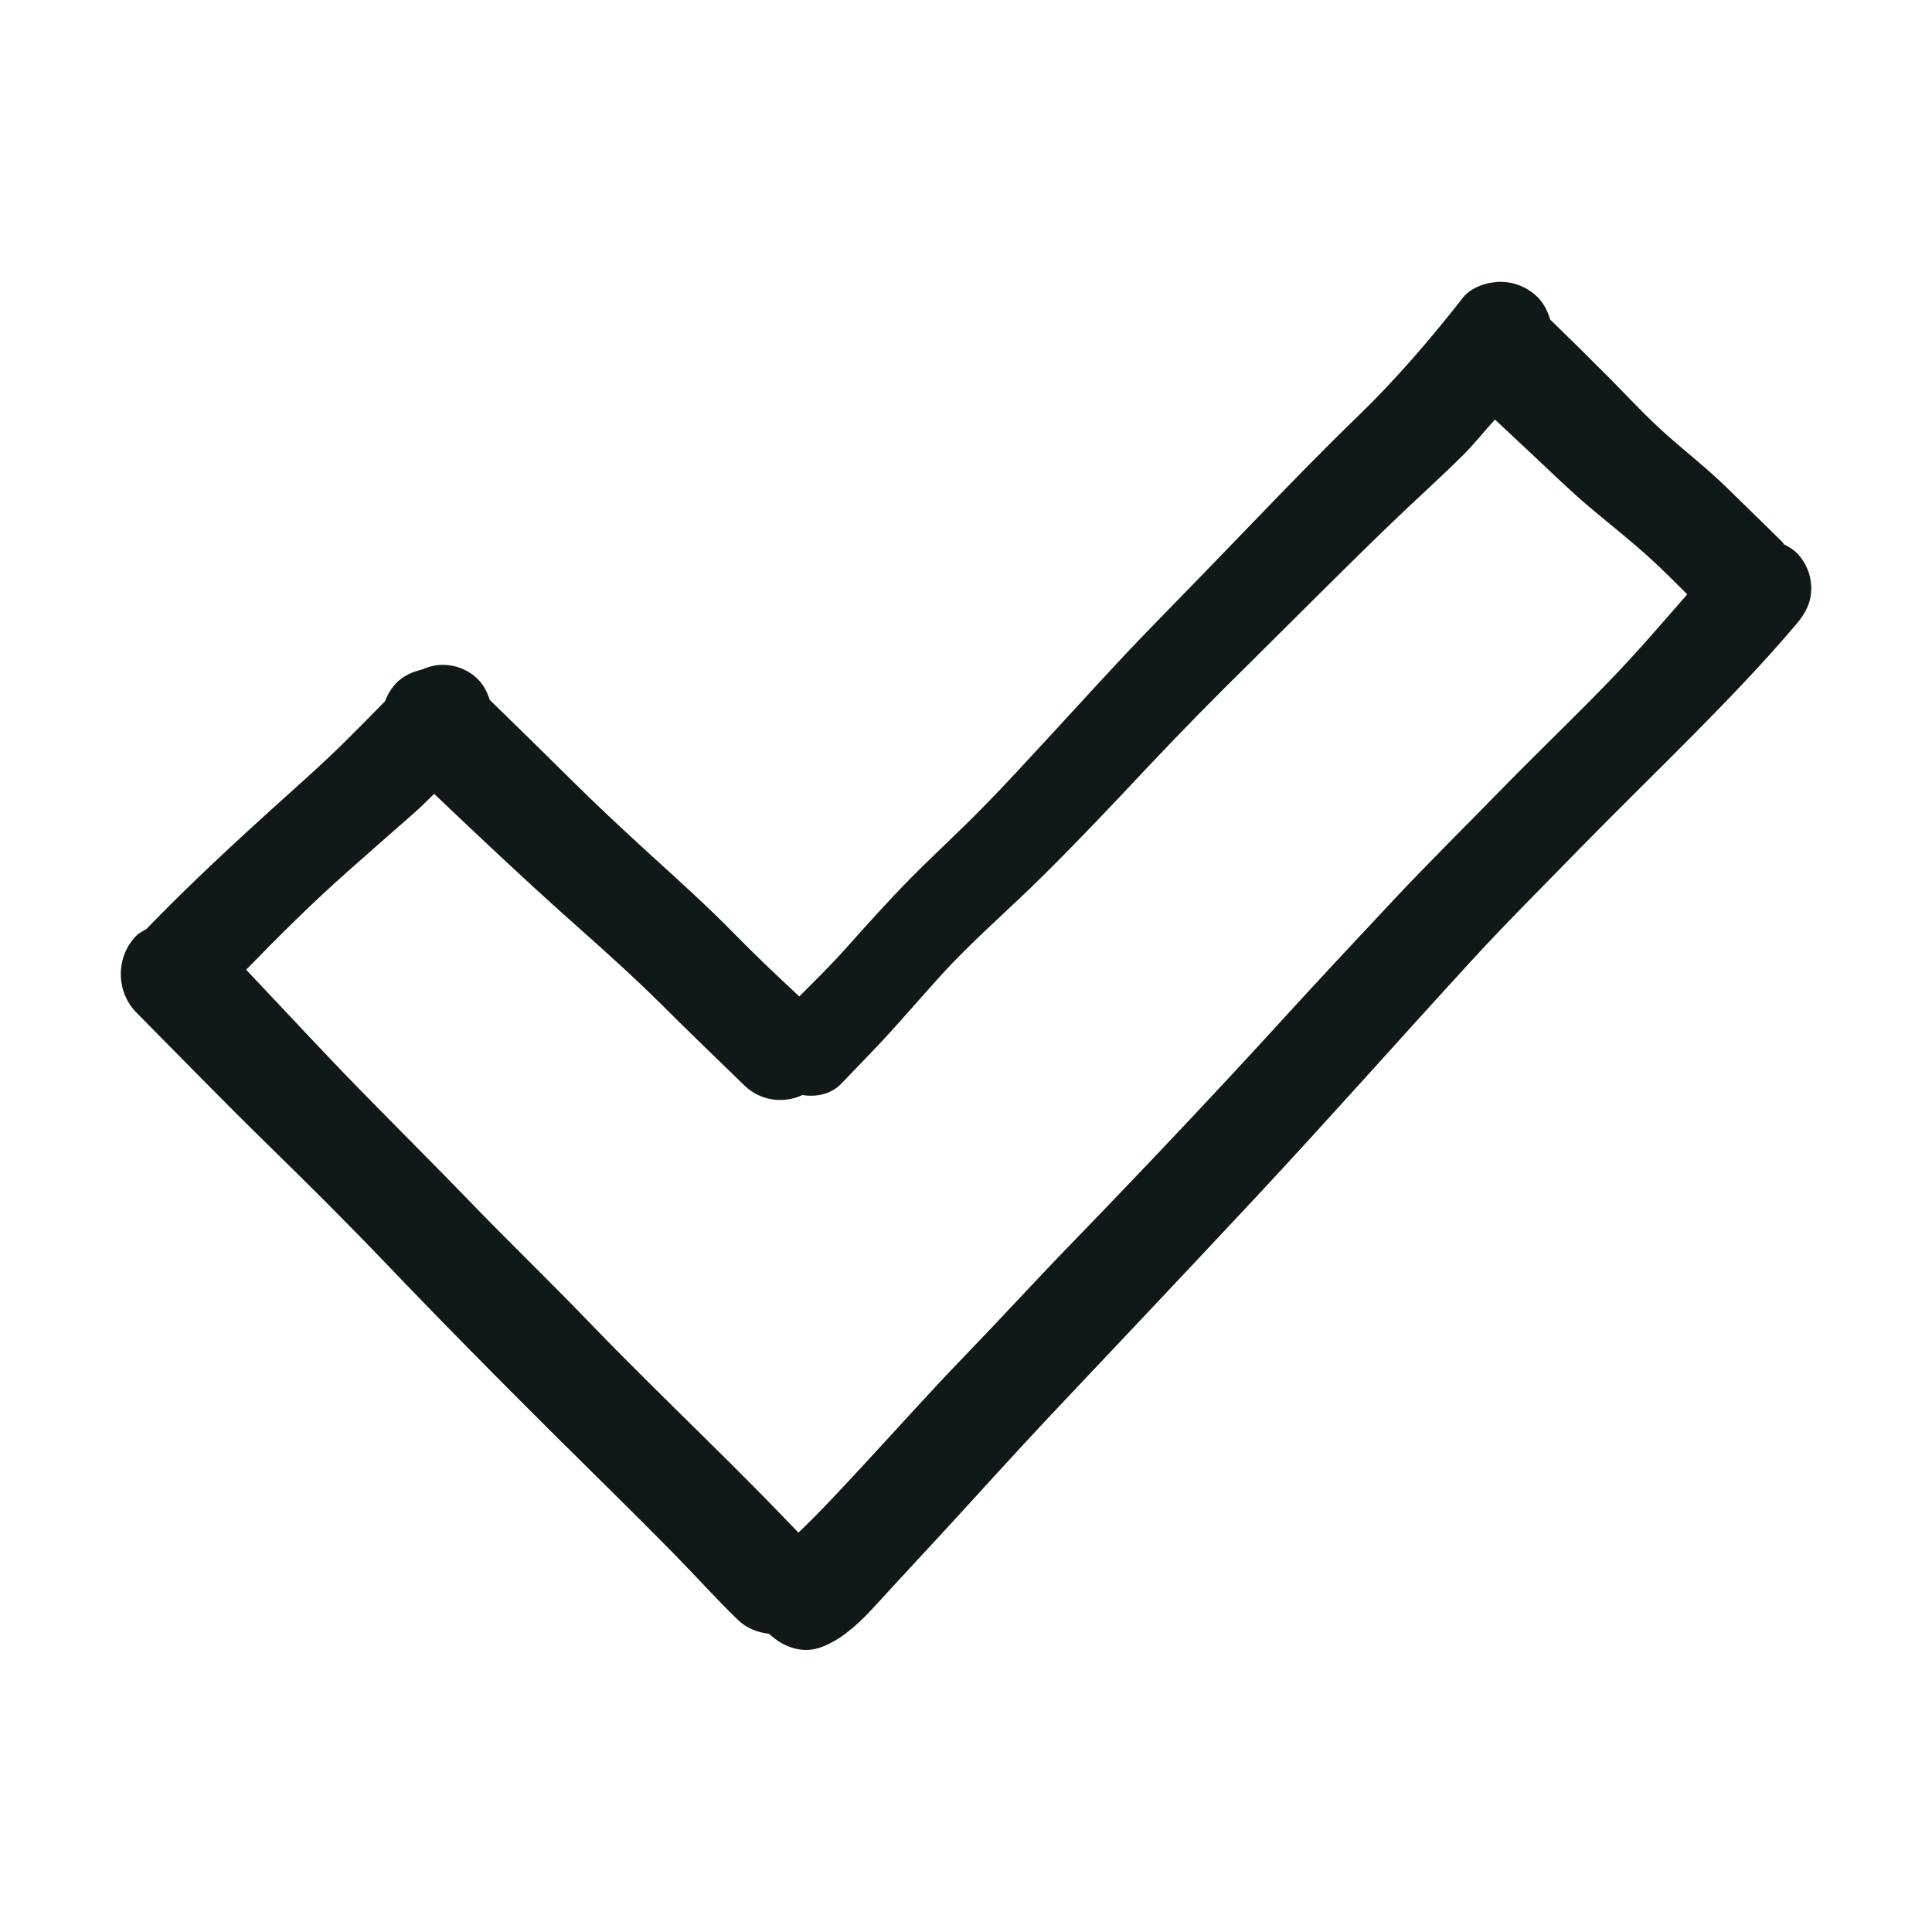
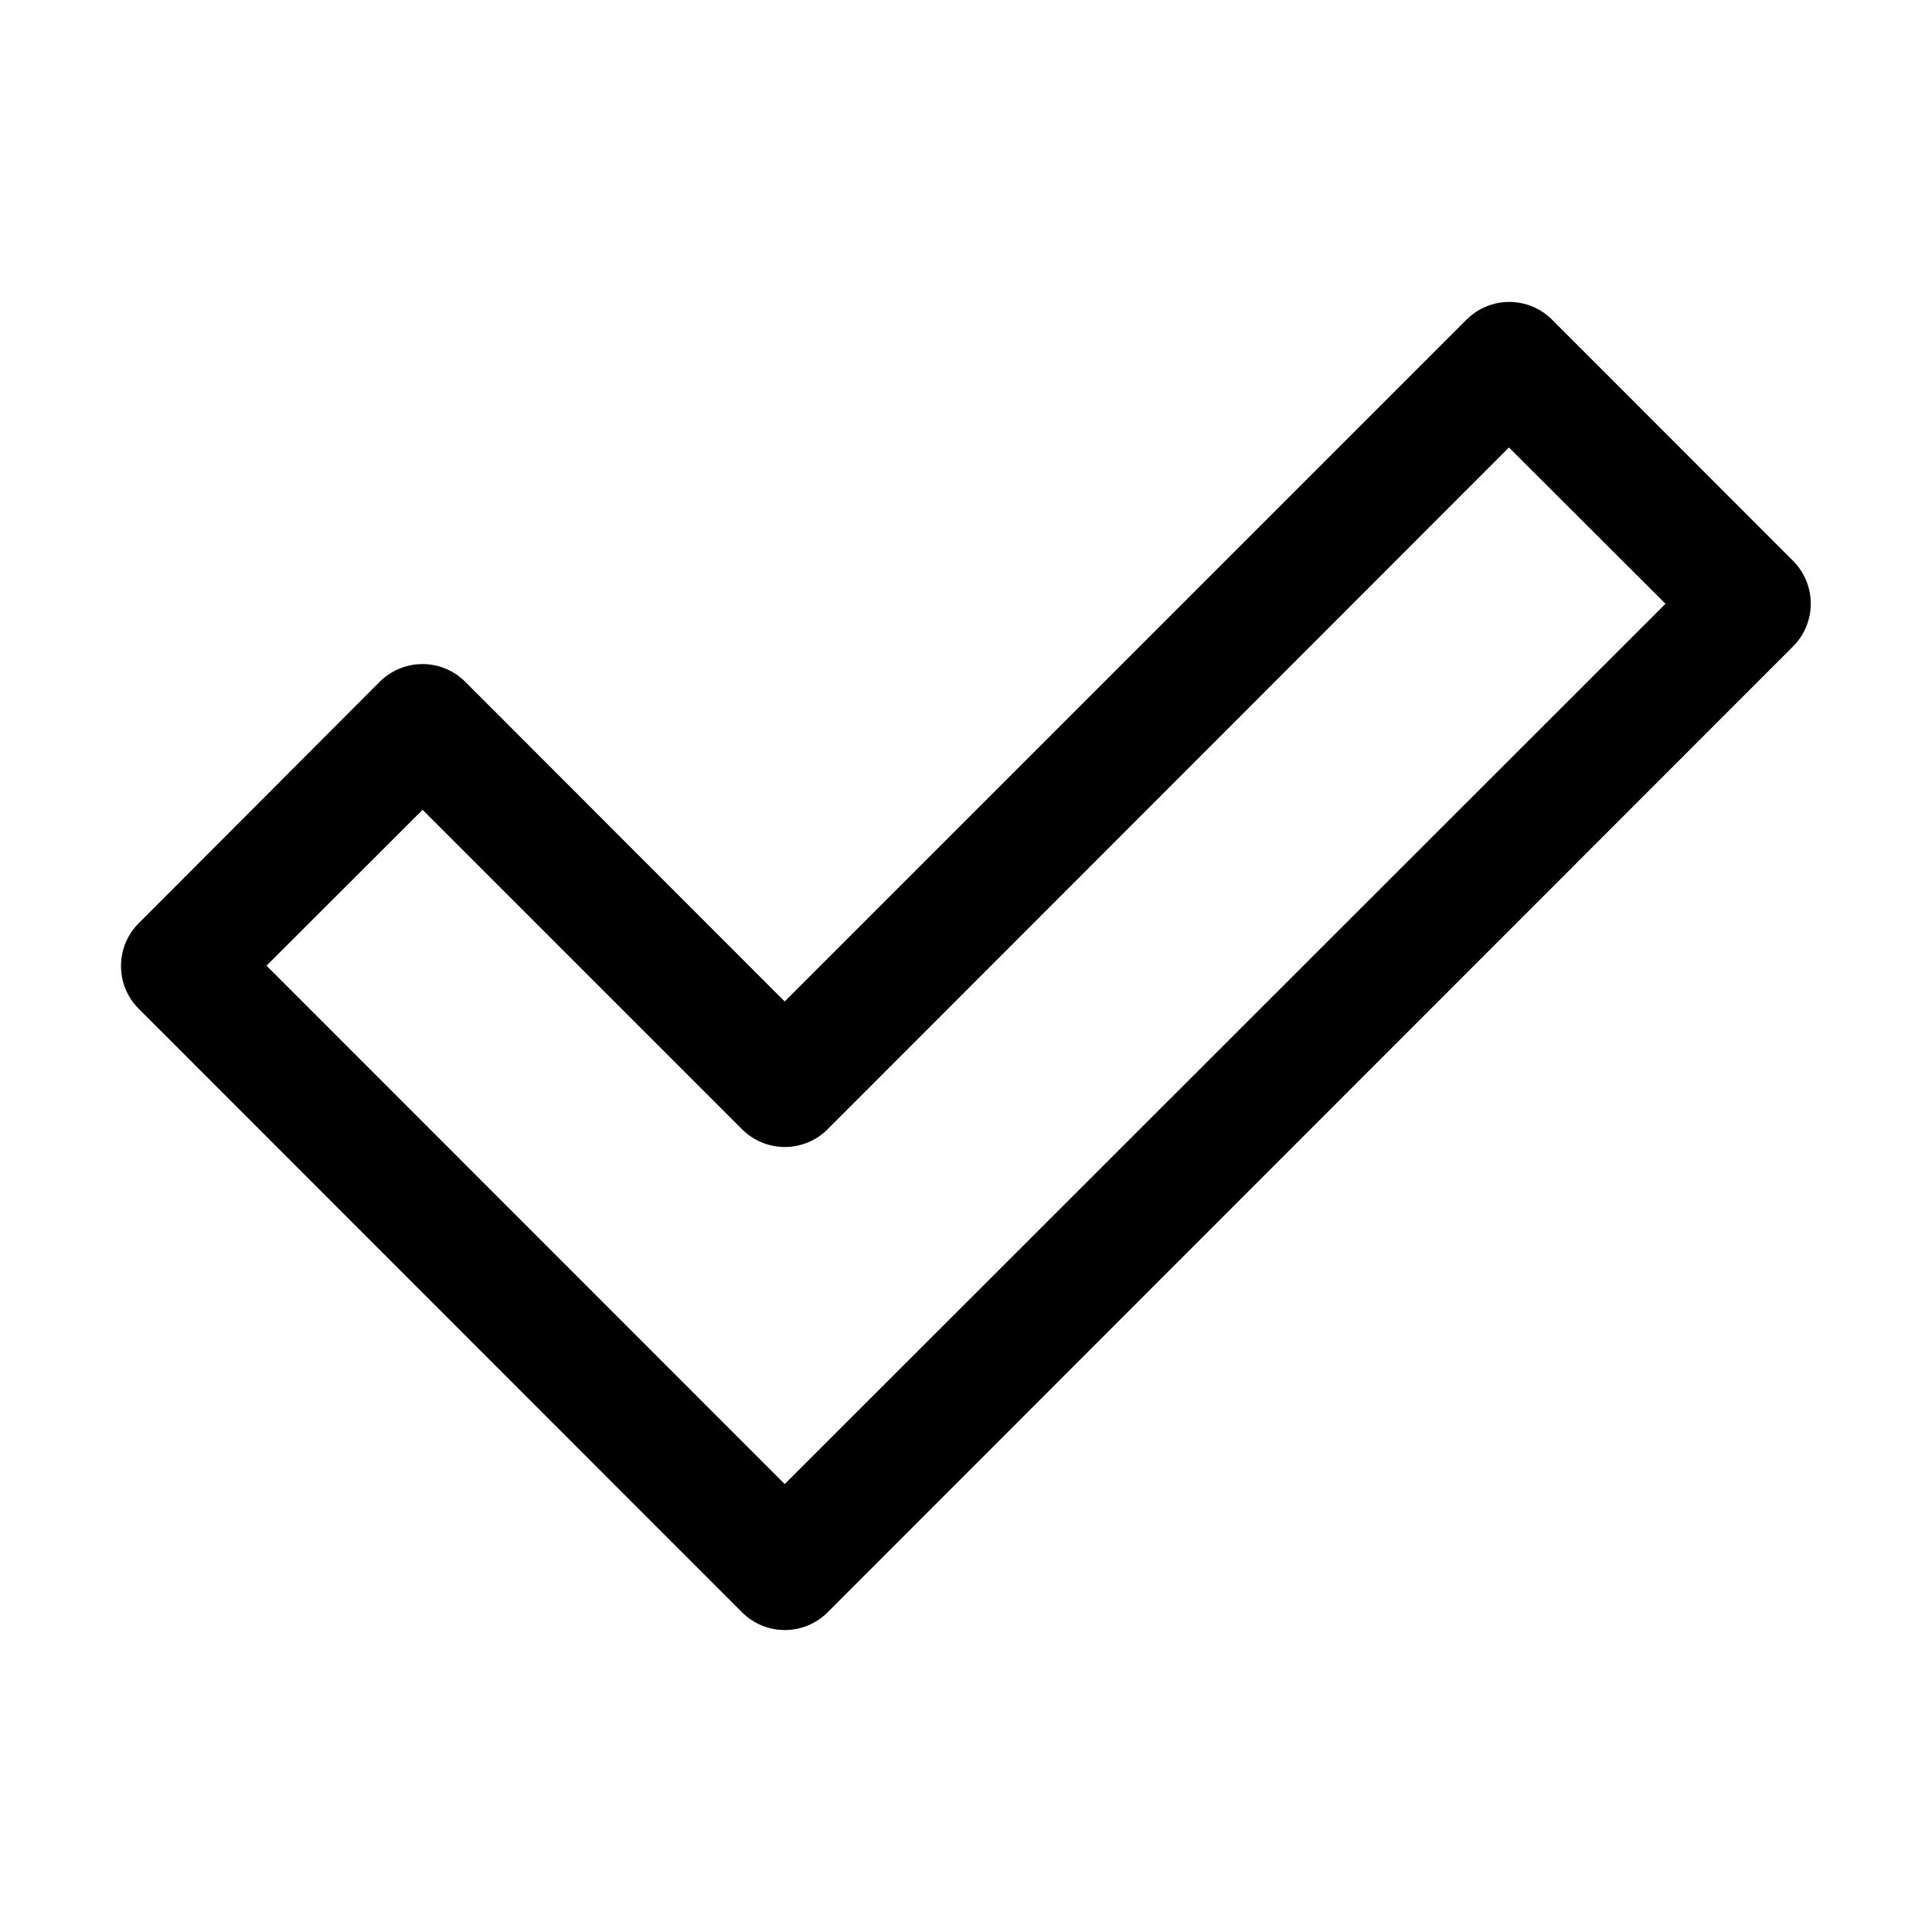
- <svg xmlns="http://www.w3.org/2000/svg" version="1.1" id="designs" x="0px" y="0px" width="32px" height="32px" viewBox="0 0 32 32" style="enable-background:new 0 0 32 32;" xml:space="preserve">
-   <style type="text/css">
- 	.sketchy_een{fill:#111918;}
- </style>
-   <path class="sketchy_een" d="M29.754,9.152c-0.06-0.059-0.134-0.099-0.208-0.138c-0.01-0.011-0.014-0.026-0.025-0.037  c-0.311-0.305-0.62-0.609-0.932-0.912c-0.305-0.297-0.64-0.559-0.959-0.841C27.299,6.933,27,6.61,26.692,6.297  c-0.336-0.339-0.674-0.673-1.016-1.004c-0.042-0.137-0.104-0.267-0.206-0.369c-0.163-0.162-0.386-0.256-0.618-0.256  c-0.207,0-0.481,0.085-0.616,0.256c-0.54,0.689-1.107,1.351-1.735,1.96c-0.589,0.569-1.16,1.158-1.729,1.749  c-0.567,0.589-1.138,1.176-1.708,1.761c-0.575,0.591-1.125,1.203-1.684,1.808c-0.368,0.398-0.733,0.798-1.113,1.184  c-0.384,0.392-0.788,0.76-1.174,1.15c-0.374,0.38-0.729,0.774-1.083,1.172c-0.247,0.277-0.51,0.535-0.771,0.796  c-0.364-0.337-0.722-0.677-1.07-1.032c-0.445-0.455-0.922-0.884-1.392-1.312c-0.463-0.423-0.92-0.849-1.365-1.292  c-0.432-0.429-0.866-0.853-1.301-1.276c-0.039-0.125-0.097-0.243-0.193-0.339c-0.161-0.162-0.374-0.241-0.586-0.241  c-0.119,0-0.235,0.03-0.346,0.079c-0.152,0.036-0.298,0.098-0.416,0.216c-0.088,0.089-0.15,0.195-0.193,0.308  c-0.22,0.224-0.44,0.448-0.663,0.669c-0.341,0.339-0.703,0.658-1.06,0.981c-0.764,0.688-1.516,1.385-2.23,2.123  c-0.055,0.035-0.115,0.059-0.162,0.106c-0.349,0.349-0.347,0.93,0,1.28c0.711,0.717,1.414,1.442,2.137,2.149  c0.662,0.648,1.322,1.302,1.964,1.973c1.255,1.314,2.543,2.6,3.837,3.876c0.329,0.325,0.656,0.652,0.979,0.981  c0.349,0.356,0.683,0.729,1.04,1.075c0.146,0.142,0.332,0.212,0.521,0.233c0.22,0.213,0.535,0.332,0.837,0.23  c0.492-0.167,0.867-0.644,1.213-1.016c0.284-0.309,0.571-0.615,0.855-0.924c0.561-0.609,1.115-1.227,1.682-1.83  c1.16-1.231,2.324-2.458,3.478-3.695c1.215-1.302,2.395-2.637,3.6-3.949c0.565-0.615,1.16-1.205,1.743-1.804  c0.63-0.644,1.274-1.272,1.907-1.911c0.585-0.593,1.16-1.188,1.698-1.824C29.902,10.163,30,9.982,30,9.745  C30,9.523,29.911,9.308,29.754,9.152z M24.915,13.027c-0.613,0.63-1.241,1.247-1.842,1.889c-0.603,0.644-1.207,1.288-1.8,1.938  c-1.162,1.274-2.346,2.523-3.543,3.76c-0.593,0.611-1.168,1.241-1.759,1.853c-0.573,0.591-1.117,1.205-1.676,1.806  c-0.348,0.375-0.698,0.757-1.07,1.112c-0.232-0.237-0.459-0.478-0.693-0.713c-0.288-0.292-0.581-0.583-0.874-0.871  c-0.64-0.632-1.282-1.26-1.905-1.906c-0.63-0.656-1.286-1.286-1.918-1.94c-0.624-0.646-1.259-1.278-1.887-1.92  c-0.633-0.649-1.247-1.315-1.871-1.973c0.54-0.556,1.09-1.103,1.671-1.618c0.368-0.325,0.735-0.65,1.105-0.973  c0.117-0.103,0.227-0.214,0.338-0.322c0.78,0.742,1.564,1.482,2.37,2.197c0.473,0.42,0.945,0.845,1.396,1.292  c0.453,0.453,0.916,0.896,1.375,1.343c0.261,0.253,0.646,0.303,0.96,0.156c0.233,0.038,0.48-0.015,0.65-0.195  c0.276-0.292,0.561-0.577,0.829-0.874c0.262-0.29,0.518-0.585,0.78-0.875c0.538-0.599,1.154-1.121,1.725-1.688  c0.587-0.581,1.156-1.184,1.721-1.786c0.563-0.599,1.142-1.186,1.729-1.763c0.772-0.764,1.536-1.536,2.318-2.289  c0.394-0.38,0.804-0.746,1.192-1.132c0.186-0.185,0.348-0.392,0.525-0.586c0.208,0.195,0.416,0.391,0.625,0.585  C25.7,7.829,26.009,8.131,26.34,8.41c0.335,0.282,0.681,0.553,1.004,0.849c0.207,0.188,0.403,0.388,0.602,0.585  c-0.406,0.464-0.807,0.933-1.235,1.379C26.124,11.835,25.509,12.42,24.915,13.027z" />
+ <svg xmlns="http://www.w3.org/2000/svg" width="32" height="32" viewBox="0 0 8.467 8.467" version="1.1" id="svg5793">
+   <defs id="defs5790" />
+   <g id="layer1">
+     <path style="color:#000000;fill:#000000;stroke-linecap:round;stroke-linejoin:round;-inkscape-stroke:none;paint-order:markers fill stroke" d="M 6.428,1.4 3.439,4.389 2.039,2.988 a 0.265,0.265 0 0 0 -0.375,0 L 0.607,4.047 a 0.265,0.265 0 0 0 0,0.373 L 3.252,7.066 a 0.265,0.265 0 0 0 0.375,0 L 7.859,2.832 a 0.265,0.265 0 0 0 0,-0.373 L 6.801,1.4 a 0.265,0.265 0 0 0 -0.373,0 z M 6.613,1.961 7.299,2.646 3.439,6.504 1.168,4.232 1.852,3.549 3.252,4.949 a 0.265,0.265 0 0 0 0.375,0 z" id="path651" />
+   </g>
</svg>
